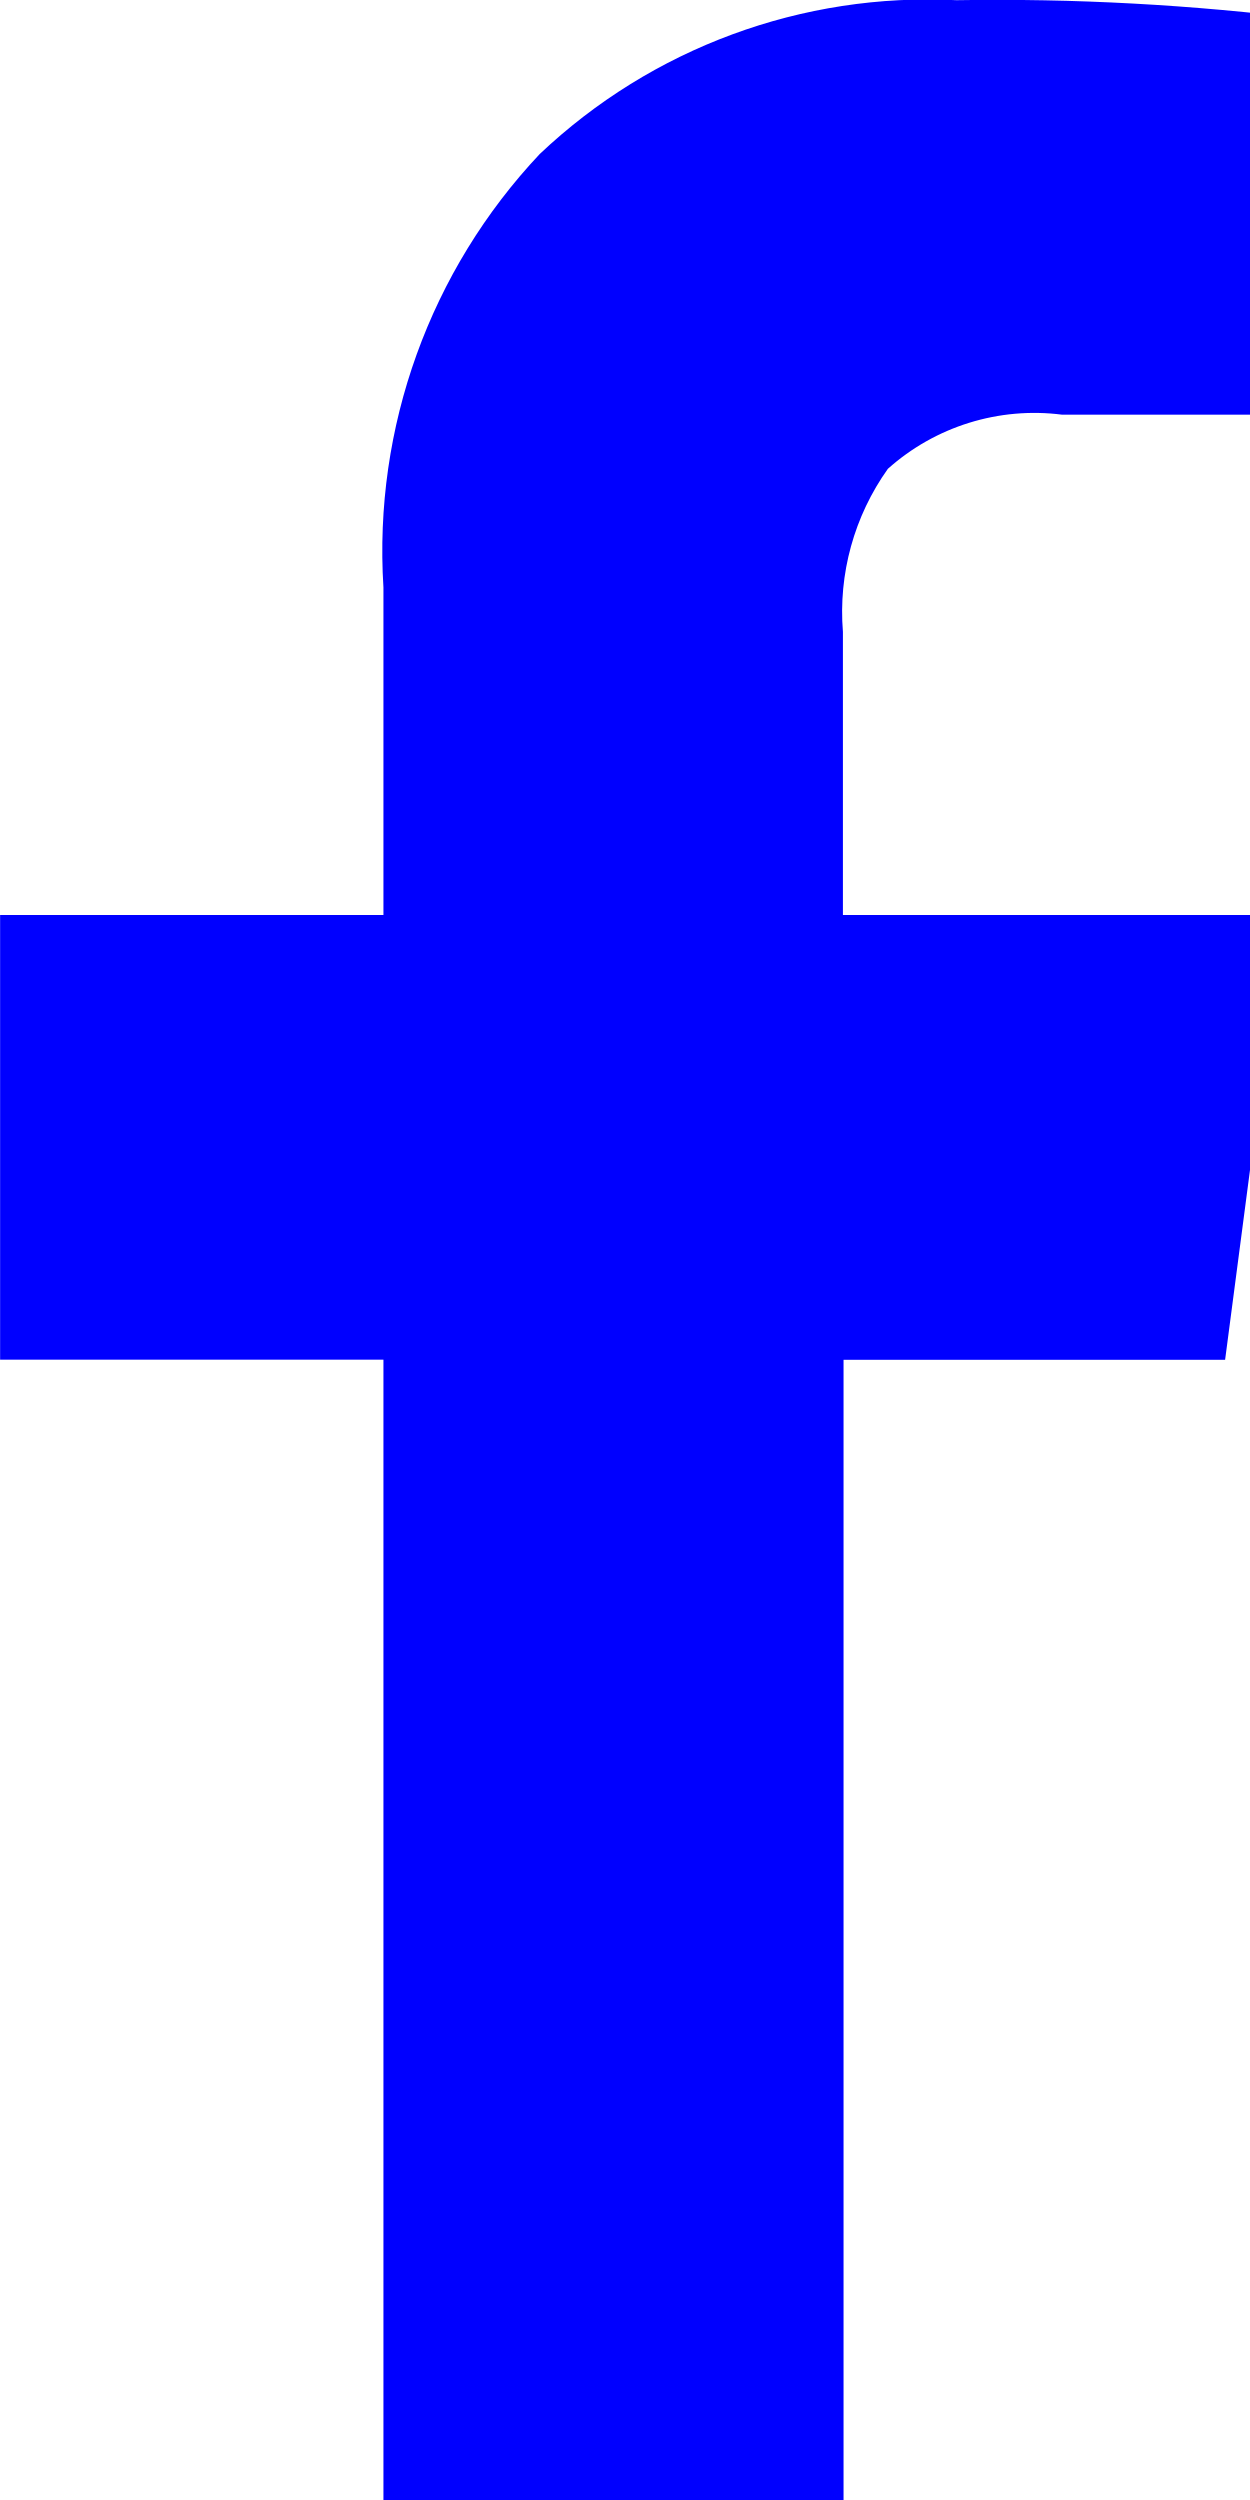
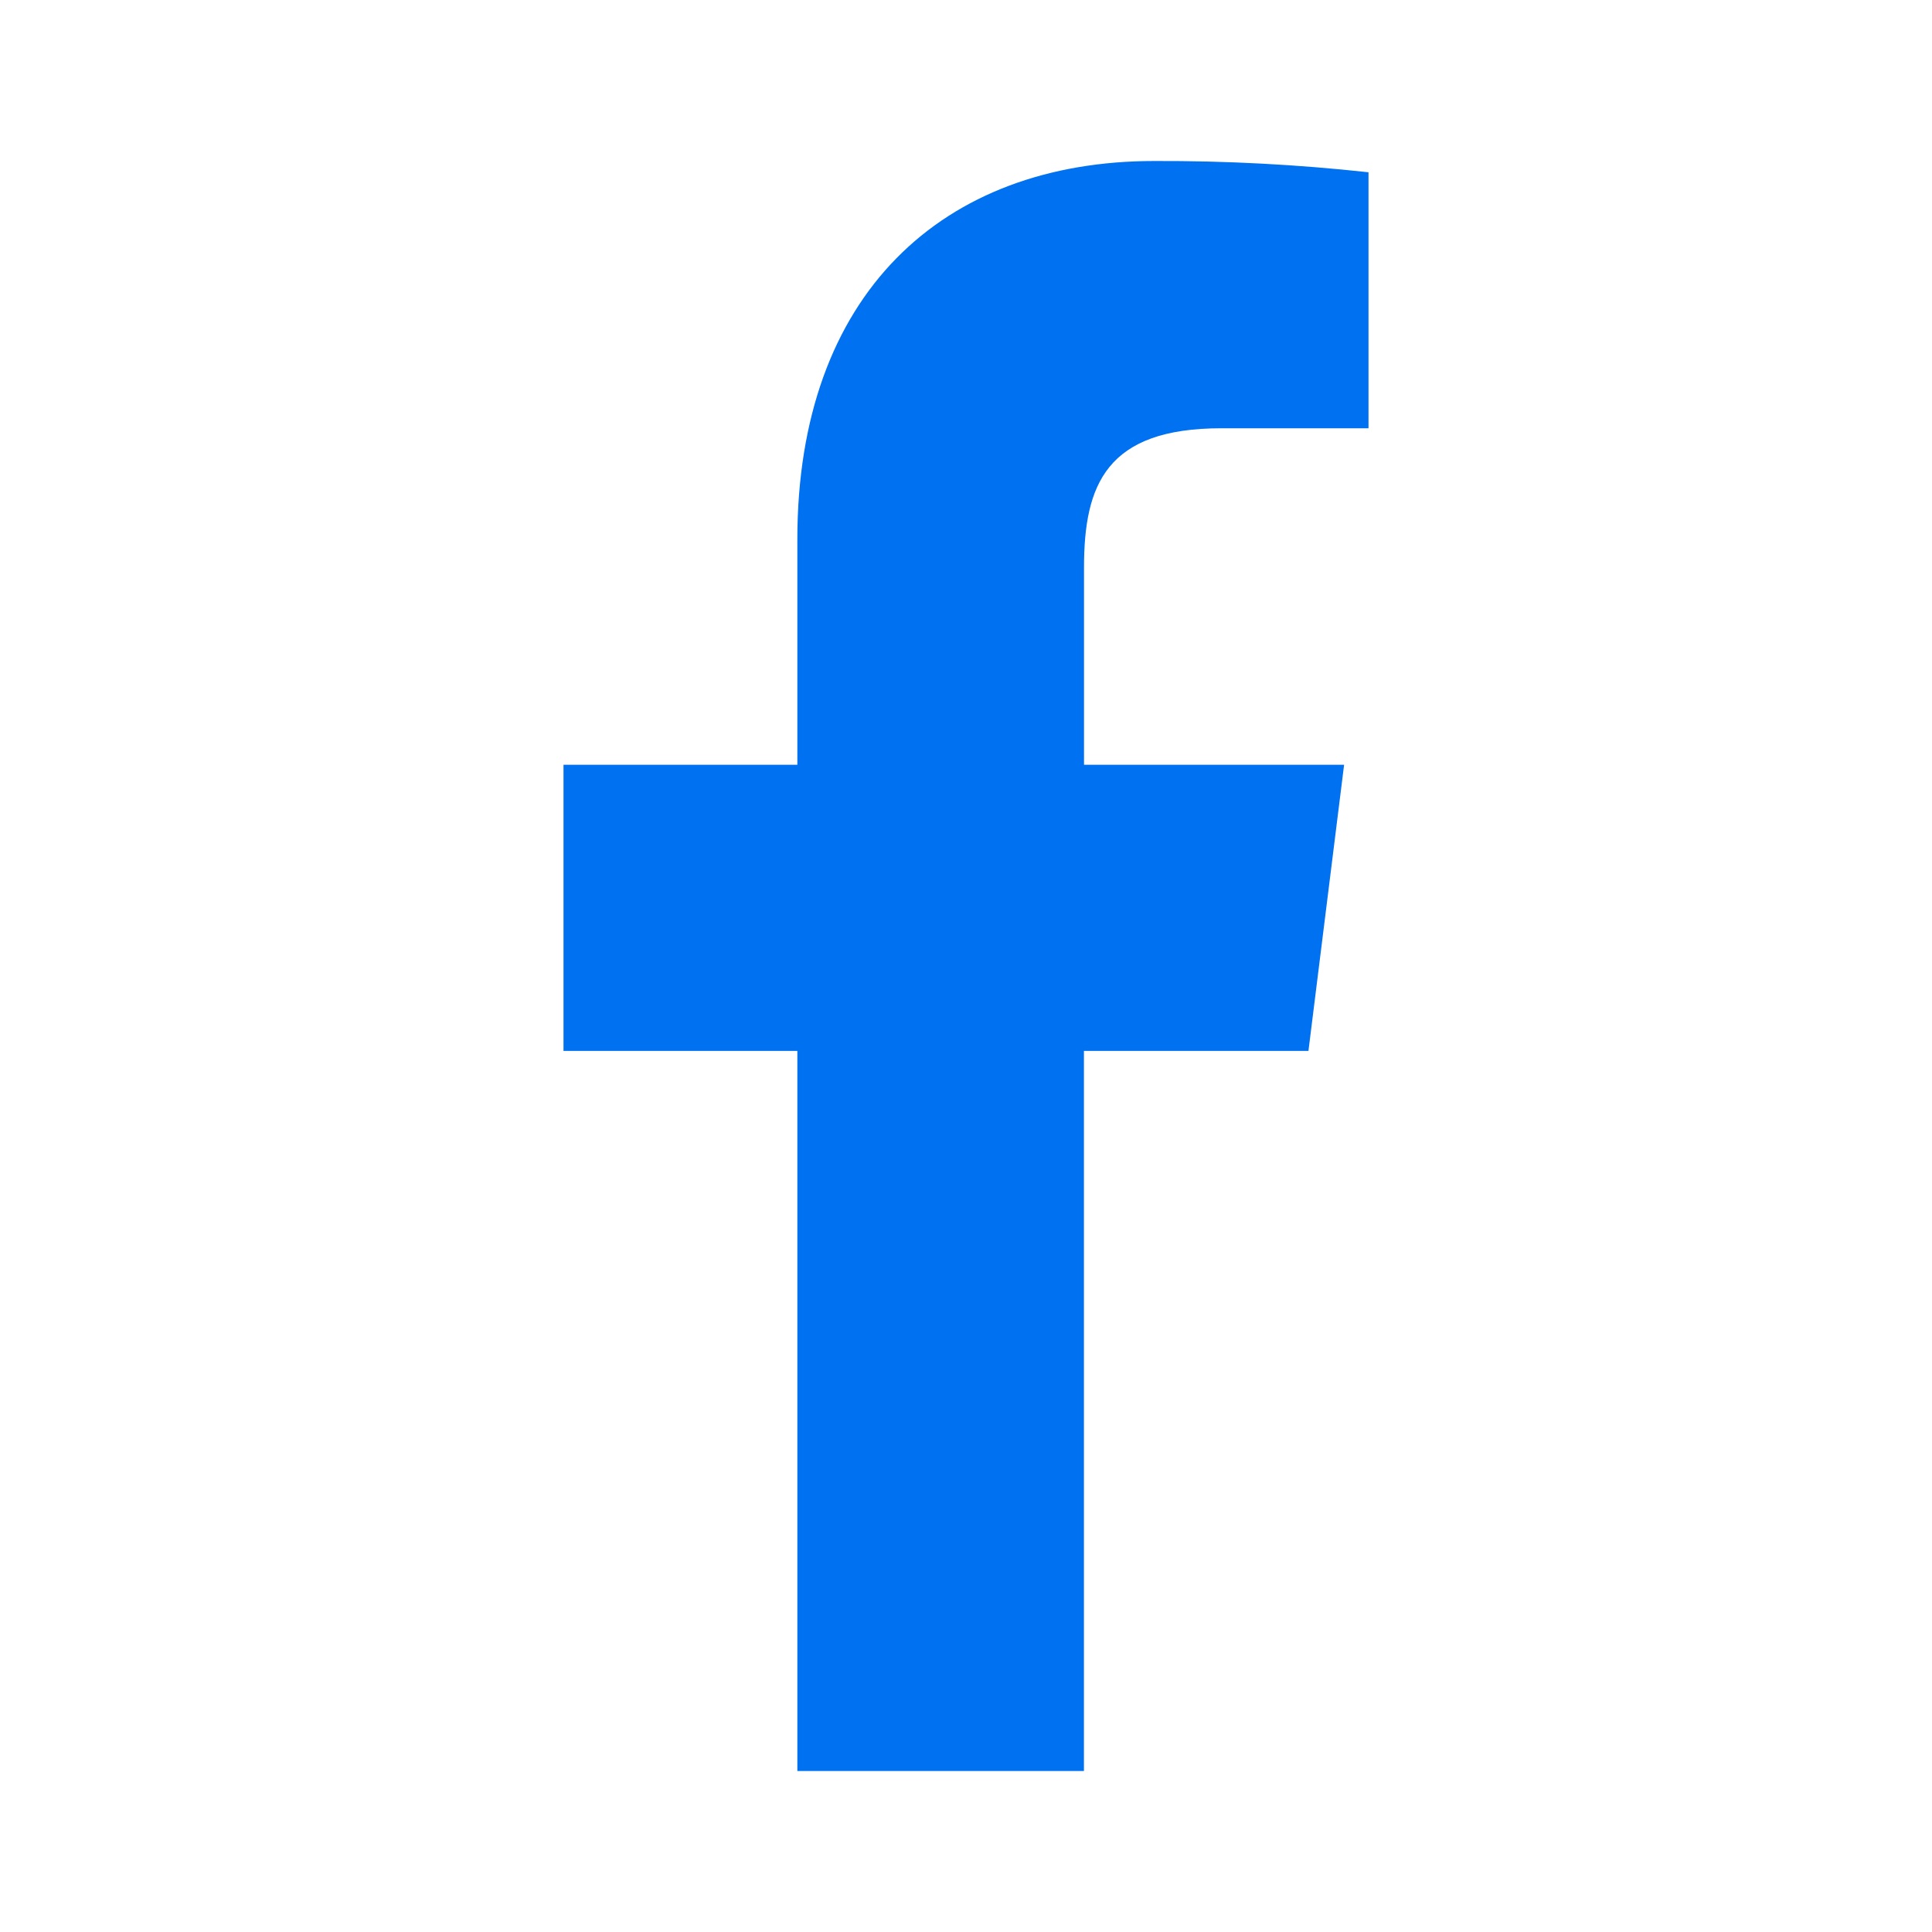
- <svg xmlns="http://www.w3.org/2000/svg" aria-hidden="true" role="img" class="iconify iconify--fontisto" width="16" height="32" preserveAspectRatio="xMidYMid meet" viewBox="0 0 12 24">
-   <path d="M12.462.173v3.808h-2.265a2.11 2.11 0 0 0-1.675.521l.002-.002a2.368 2.368 0 0 0-.432 1.566v-.008v2.726h4.229l-.56 4.27H8.098V24H3.681V13.053H.001V8.784h3.68V5.639a5.56 5.56 0 0 1 1.502-4.162l-.003.003A5.418 5.418 0 0 1 9.185.002h-.013a24.124 24.124 0 0 1 3.406.185l-.117-.012z" fill="blue" />
+ <svg xmlns="http://www.w3.org/2000/svg" style="fill:#0071f0" width="800" height="800" viewBox="0 0 24 24">
+   <path fill-rule="evenodd" d="M15.174 5.32H17V2.14A23.66 23.66 0 0 0 14.34 2c-2.632 0-4.435 1.656-4.435 4.7v2.8H7v3.555h2.905V22h3.56v-8.945h2.789l.443-3.555h-3.231V7.05c0-1.027.276-1.73 1.708-1.73Z" />
</svg>
